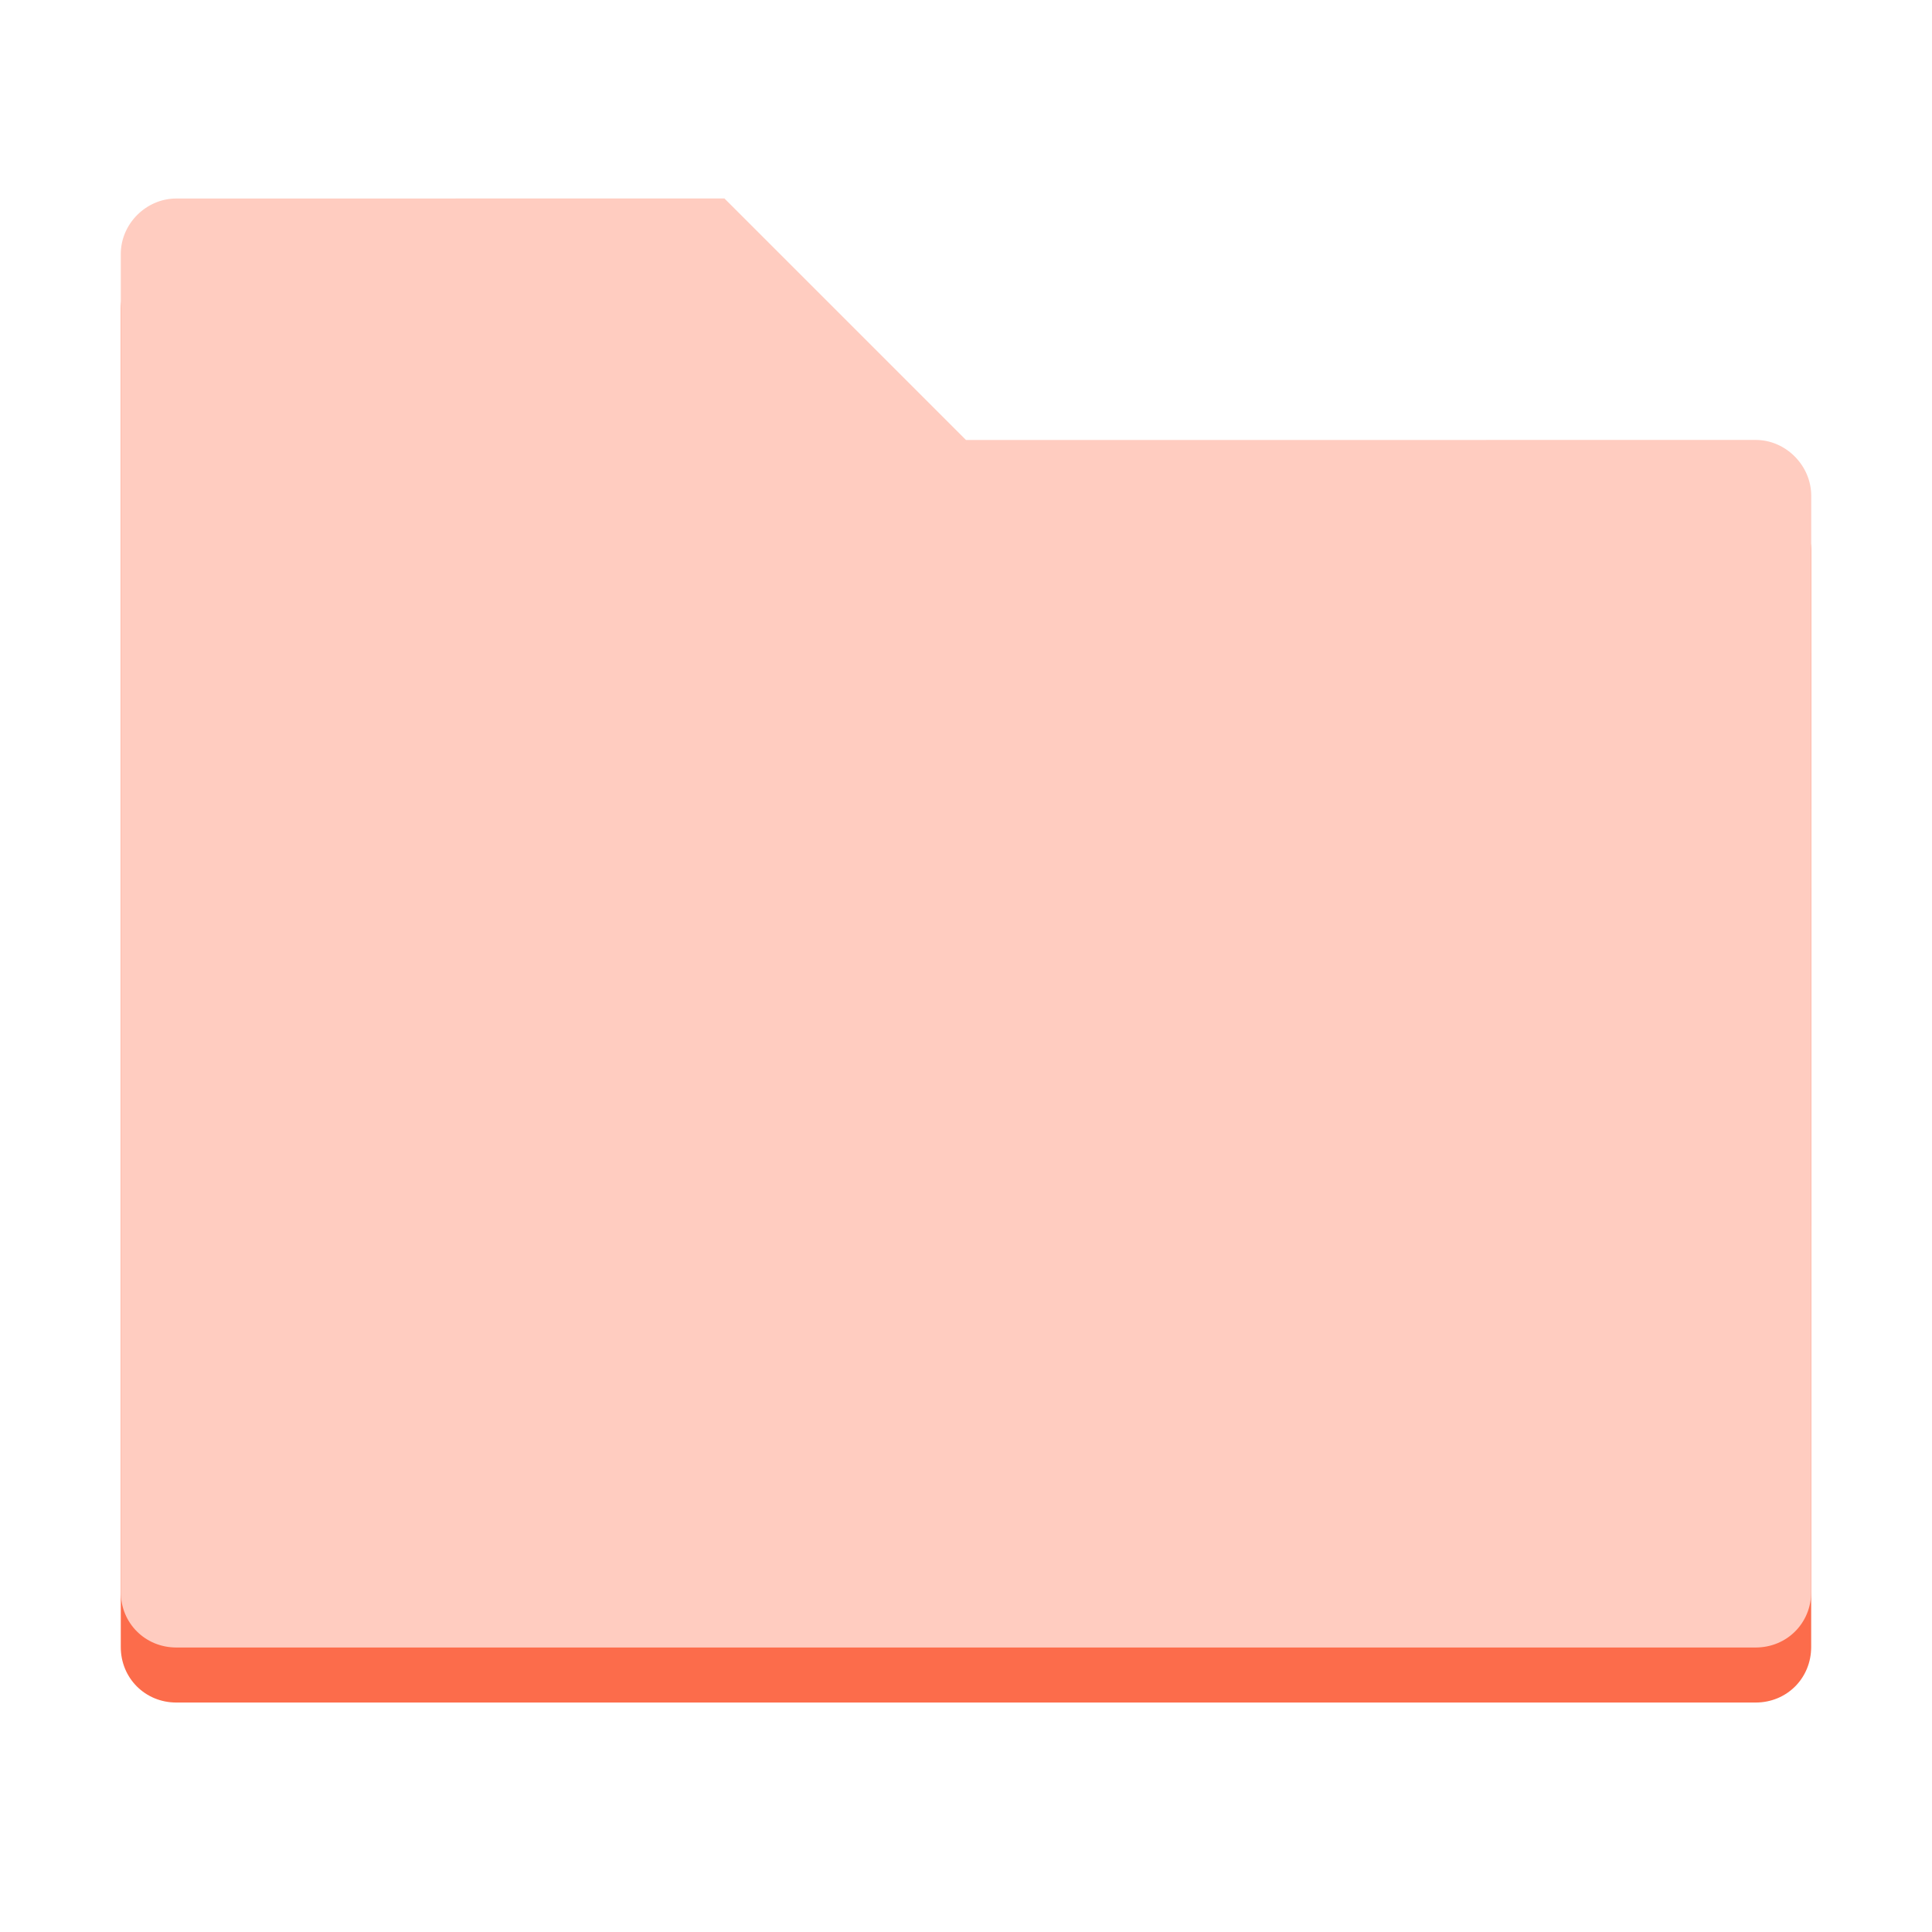
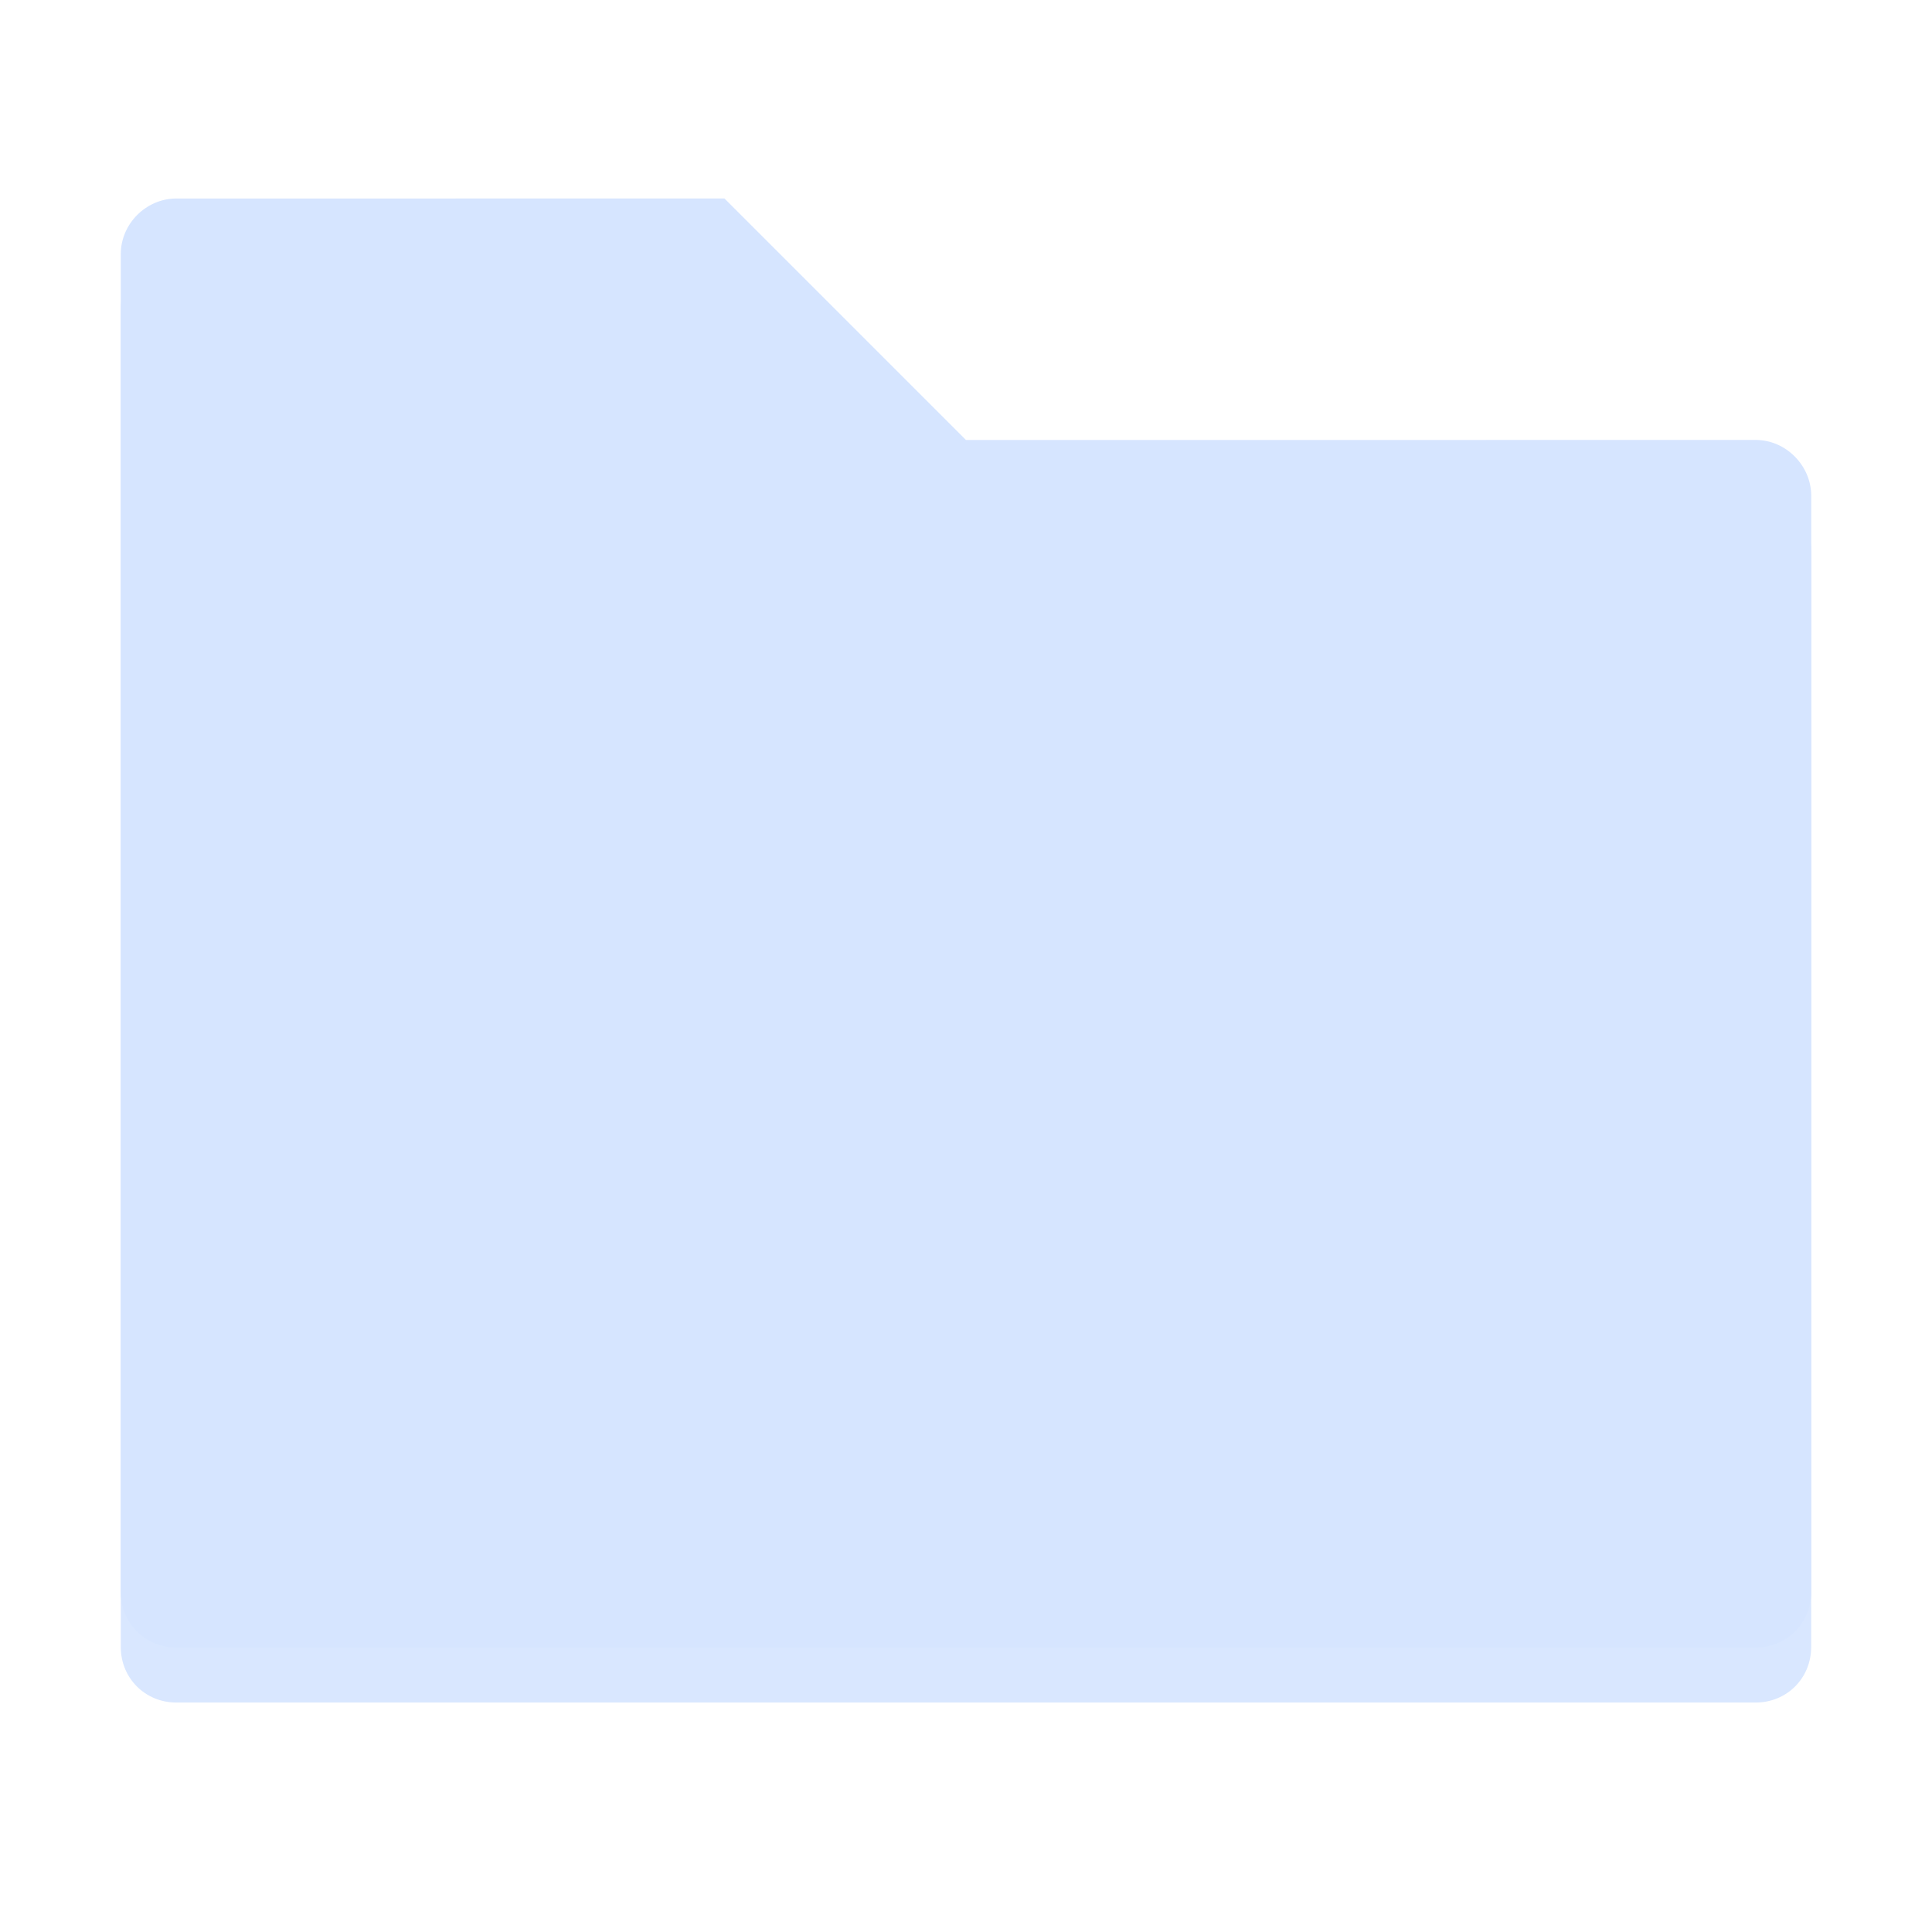
<svg xmlns="http://www.w3.org/2000/svg" height="16" width="16">
-   <g transform="matrix(0.8666643,0,0,0.86667,-172.0458,-864.3276)" style="fill:#fb6340;fill-opacity:0.941;fill-rule:evenodd">
-     <path style="fill:#fb6340;fill-opacity:0.941;fill-rule:evenodd" d="m 200.2,999.72 c -0.289,0 -0.531,0.242 -0.531,0.531 v 12.784 c 0,0.298 0.233,0.531 0.531,0.531 h 15.091 c 0.299,0 0.531,-0.233 0.531,-0.531 l 4e-4,-10.474 c 0,-0.289 -0.242,-0.534 -0.531,-0.534 l -7.546,5e-4 -2.308,-2.308 z" />
+   <g transform="matrix(0.8666643,0,0,0.86667,-172.0458,-864.3276)" style="fill:#d6e5ff;fill-opacity:0.941;fill-rule:evenodd">
+     <path style="fill:#d6e5ff;fill-opacity:0.941;fill-rule:evenodd" d="m 200.2,999.72 c -0.289,0 -0.531,0.242 -0.531,0.531 v 12.784 c 0,0.298 0.233,0.531 0.531,0.531 h 15.091 c 0.299,0 0.531,-0.233 0.531,-0.531 l 4e-4,-10.474 c 0,-0.289 -0.242,-0.534 -0.531,-0.534 l -7.546,5e-4 -2.308,-2.308 z" />
  </g>
-   <g transform="matrix(0.86667,0,0,0.86667,-172.0469,-864.7834)" style="fill:#ffccc0;fill-opacity:1;fill-rule:evenodd">
-     <path style="fill:#ffccc0;fill-opacity:1;fill-rule:evenodd" d="m 200.2,999.72 c -0.289,0 -0.531,0.242 -0.531,0.531 v 12.784 c 0,0.298 0.233,0.531 0.531,0.531 h 15.091 c 0.299,0 0.531,-0.233 0.531,-0.531 l 4e-4,-10.474 c 0,-0.289 -0.242,-0.534 -0.531,-0.534 l -7.546,5e-4 -2.308,-2.308 z" />
+   <g transform="matrix(0.86667,0,0,0.86667,-172.0469,-864.7834)" style="fill:#d6e5ff;fill-opacity:1;fill-rule:evenodd">
+     <path style="fill:#d6e5ff;fill-opacity:1;fill-rule:evenodd" d="m 200.2,999.72 c -0.289,0 -0.531,0.242 -0.531,0.531 v 12.784 c 0,0.298 0.233,0.531 0.531,0.531 h 15.091 c 0.299,0 0.531,-0.233 0.531,-0.531 l 4e-4,-10.474 c 0,-0.289 -0.242,-0.534 -0.531,-0.534 l -7.546,5e-4 -2.308,-2.308 z" />
  </g>
</svg>
